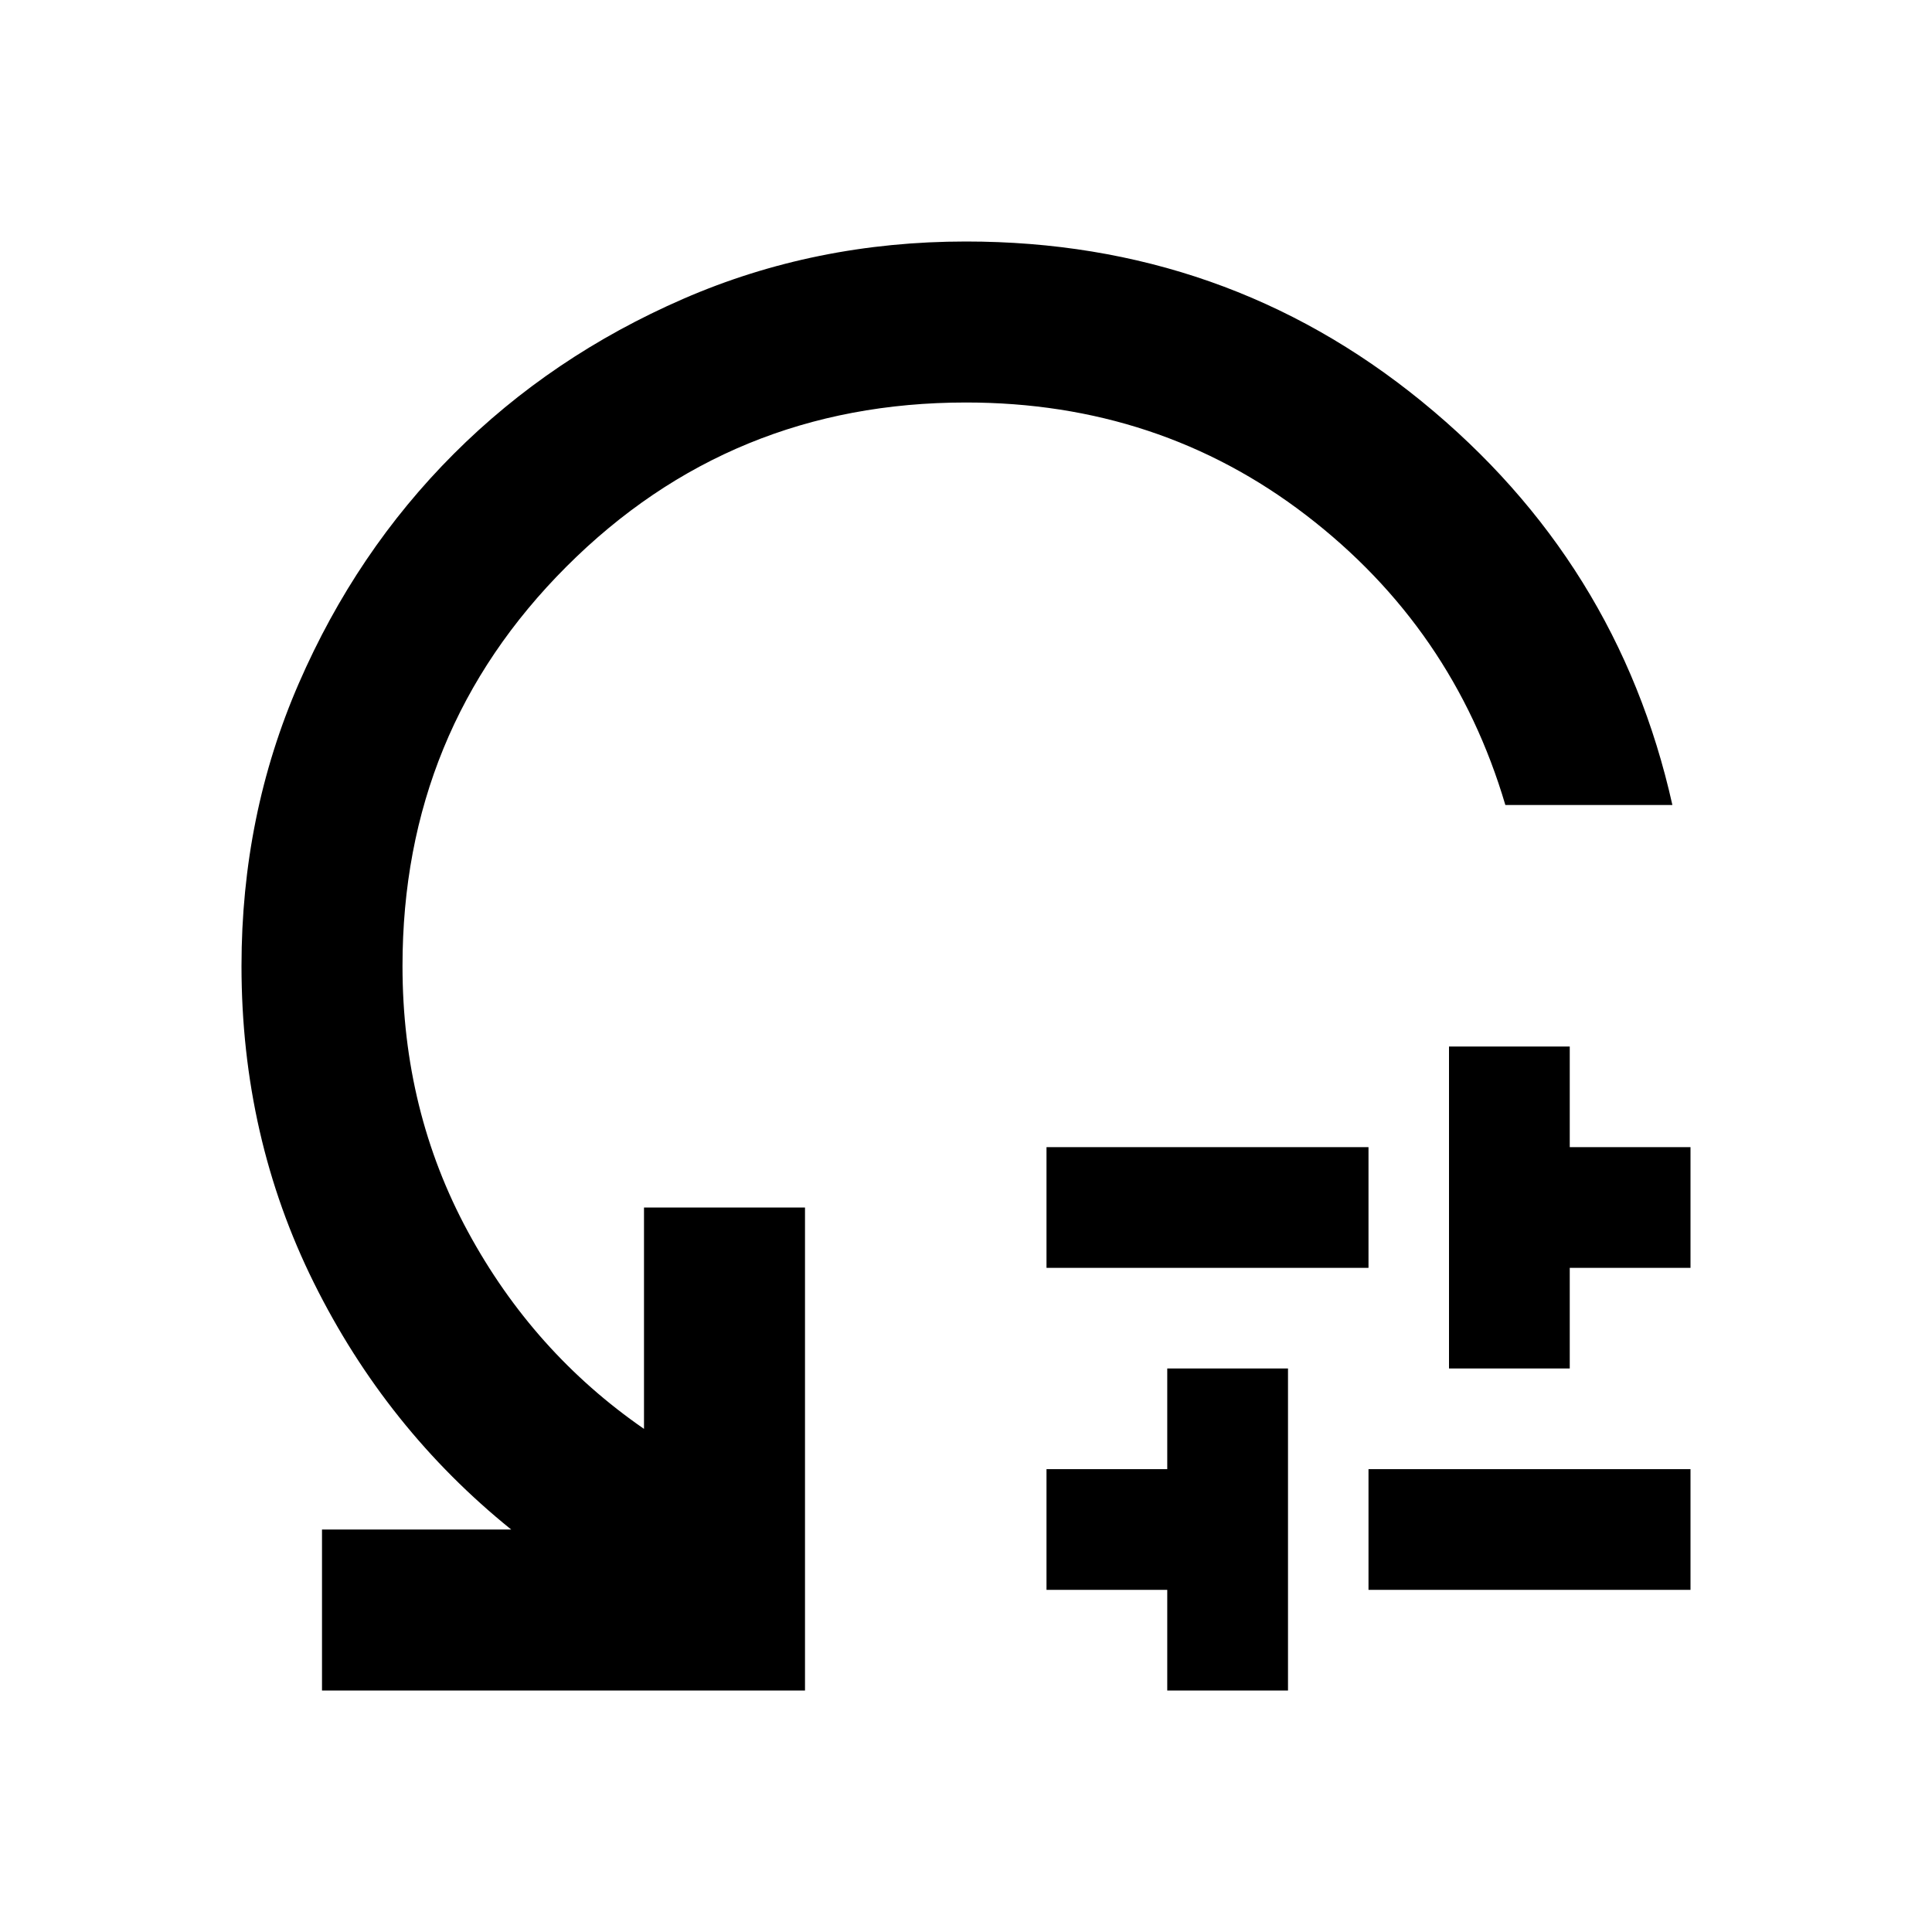
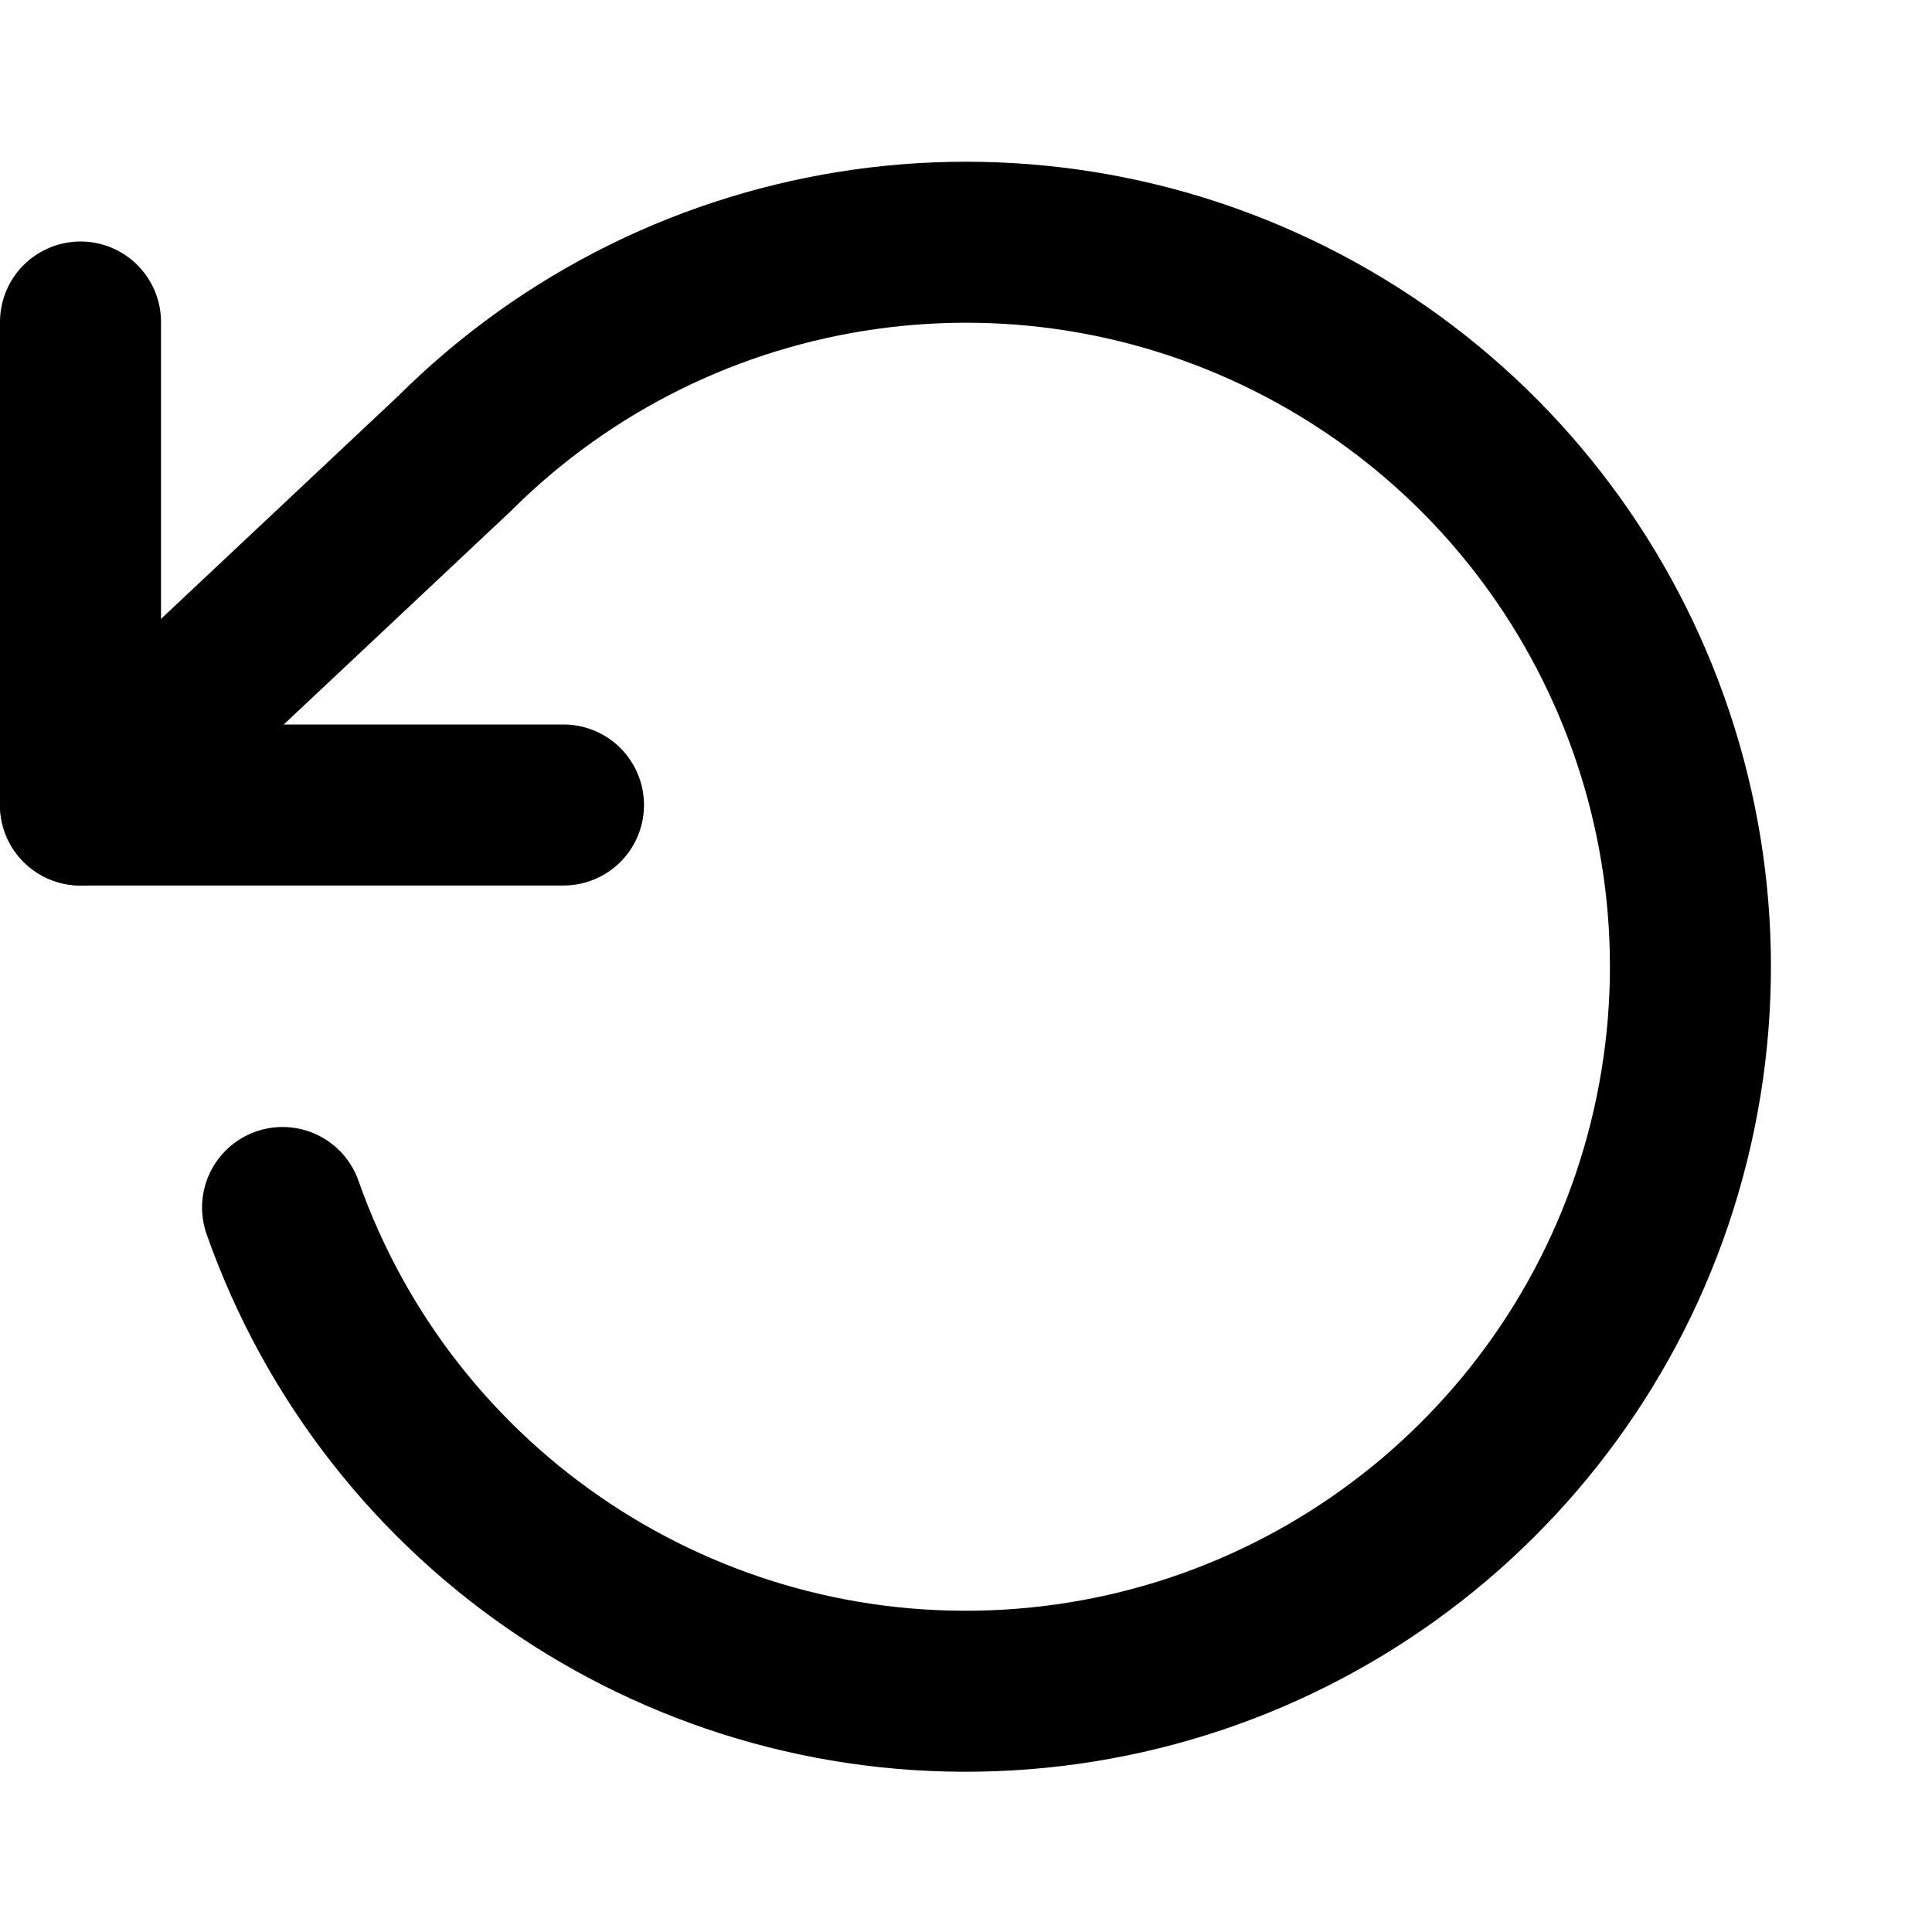
- <svg xmlns="http://www.w3.org/2000/svg" viewBox="0 -960 960 960" fill="currentColor">
-   <path d="M520-330v-60h160v60H520Zm60 210v-50h-60v-60h60v-50h60v160h-60Zm100-50v-60h160v60H680Zm40-110v-160h60v50h60v60h-60v50h-60Zm111-280h-83q-26-88-99-144t-169-56q-117 0-198.5 81.5T200-480q0 72 32.5 132t87.5 98v-110h80v240H160v-80h94q-62-50-98-122.5T120-480q0-75 28.5-140.5t77-114q48.5-48.5 114-77T480-840q129 0 226.5 79.5T831-560Z" />
+ <svg xmlns="http://www.w3.org/2000/svg" viewBox="0 0 24 24" fill="none" stroke="currentColor" stroke-width="2" stroke-linecap="round" stroke-linejoin="round" class="feather feather-rotate-ccw">
+   <polyline points="1 4 1 10 7 10" />
+   <path d="M3.51 15a9 9 0 1 0 2.13-9.36L1 10" />
</svg>
